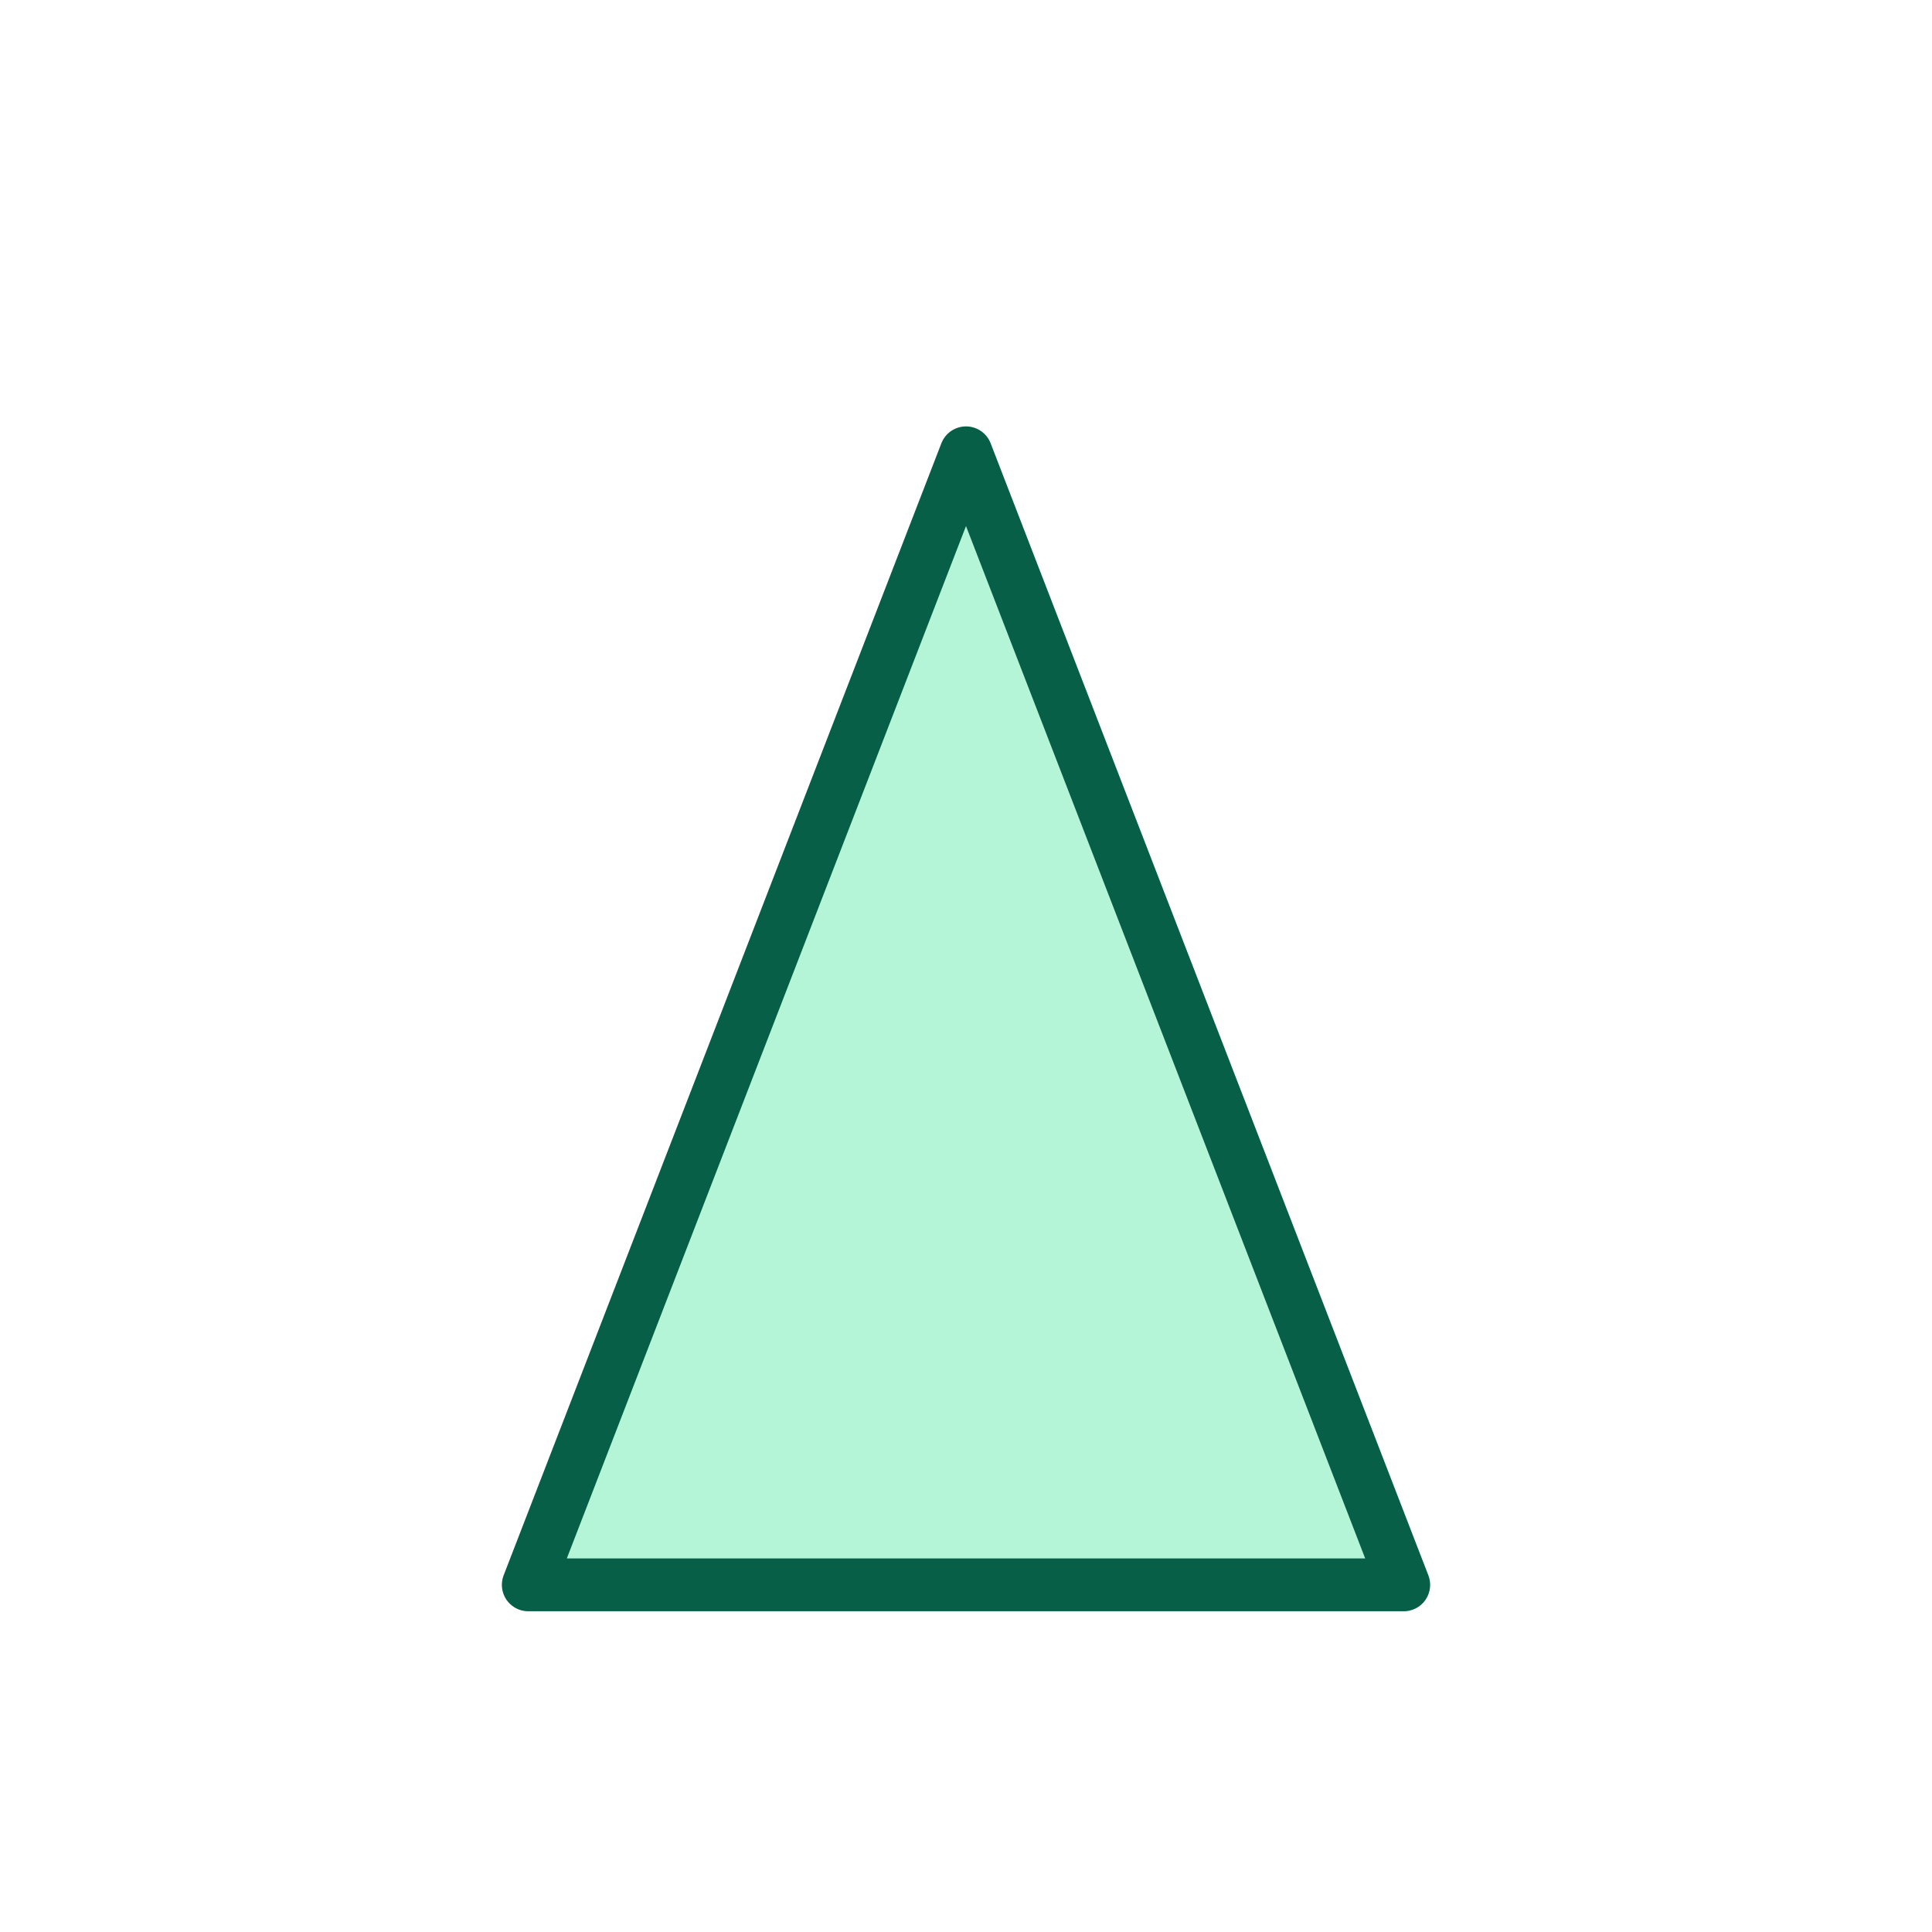
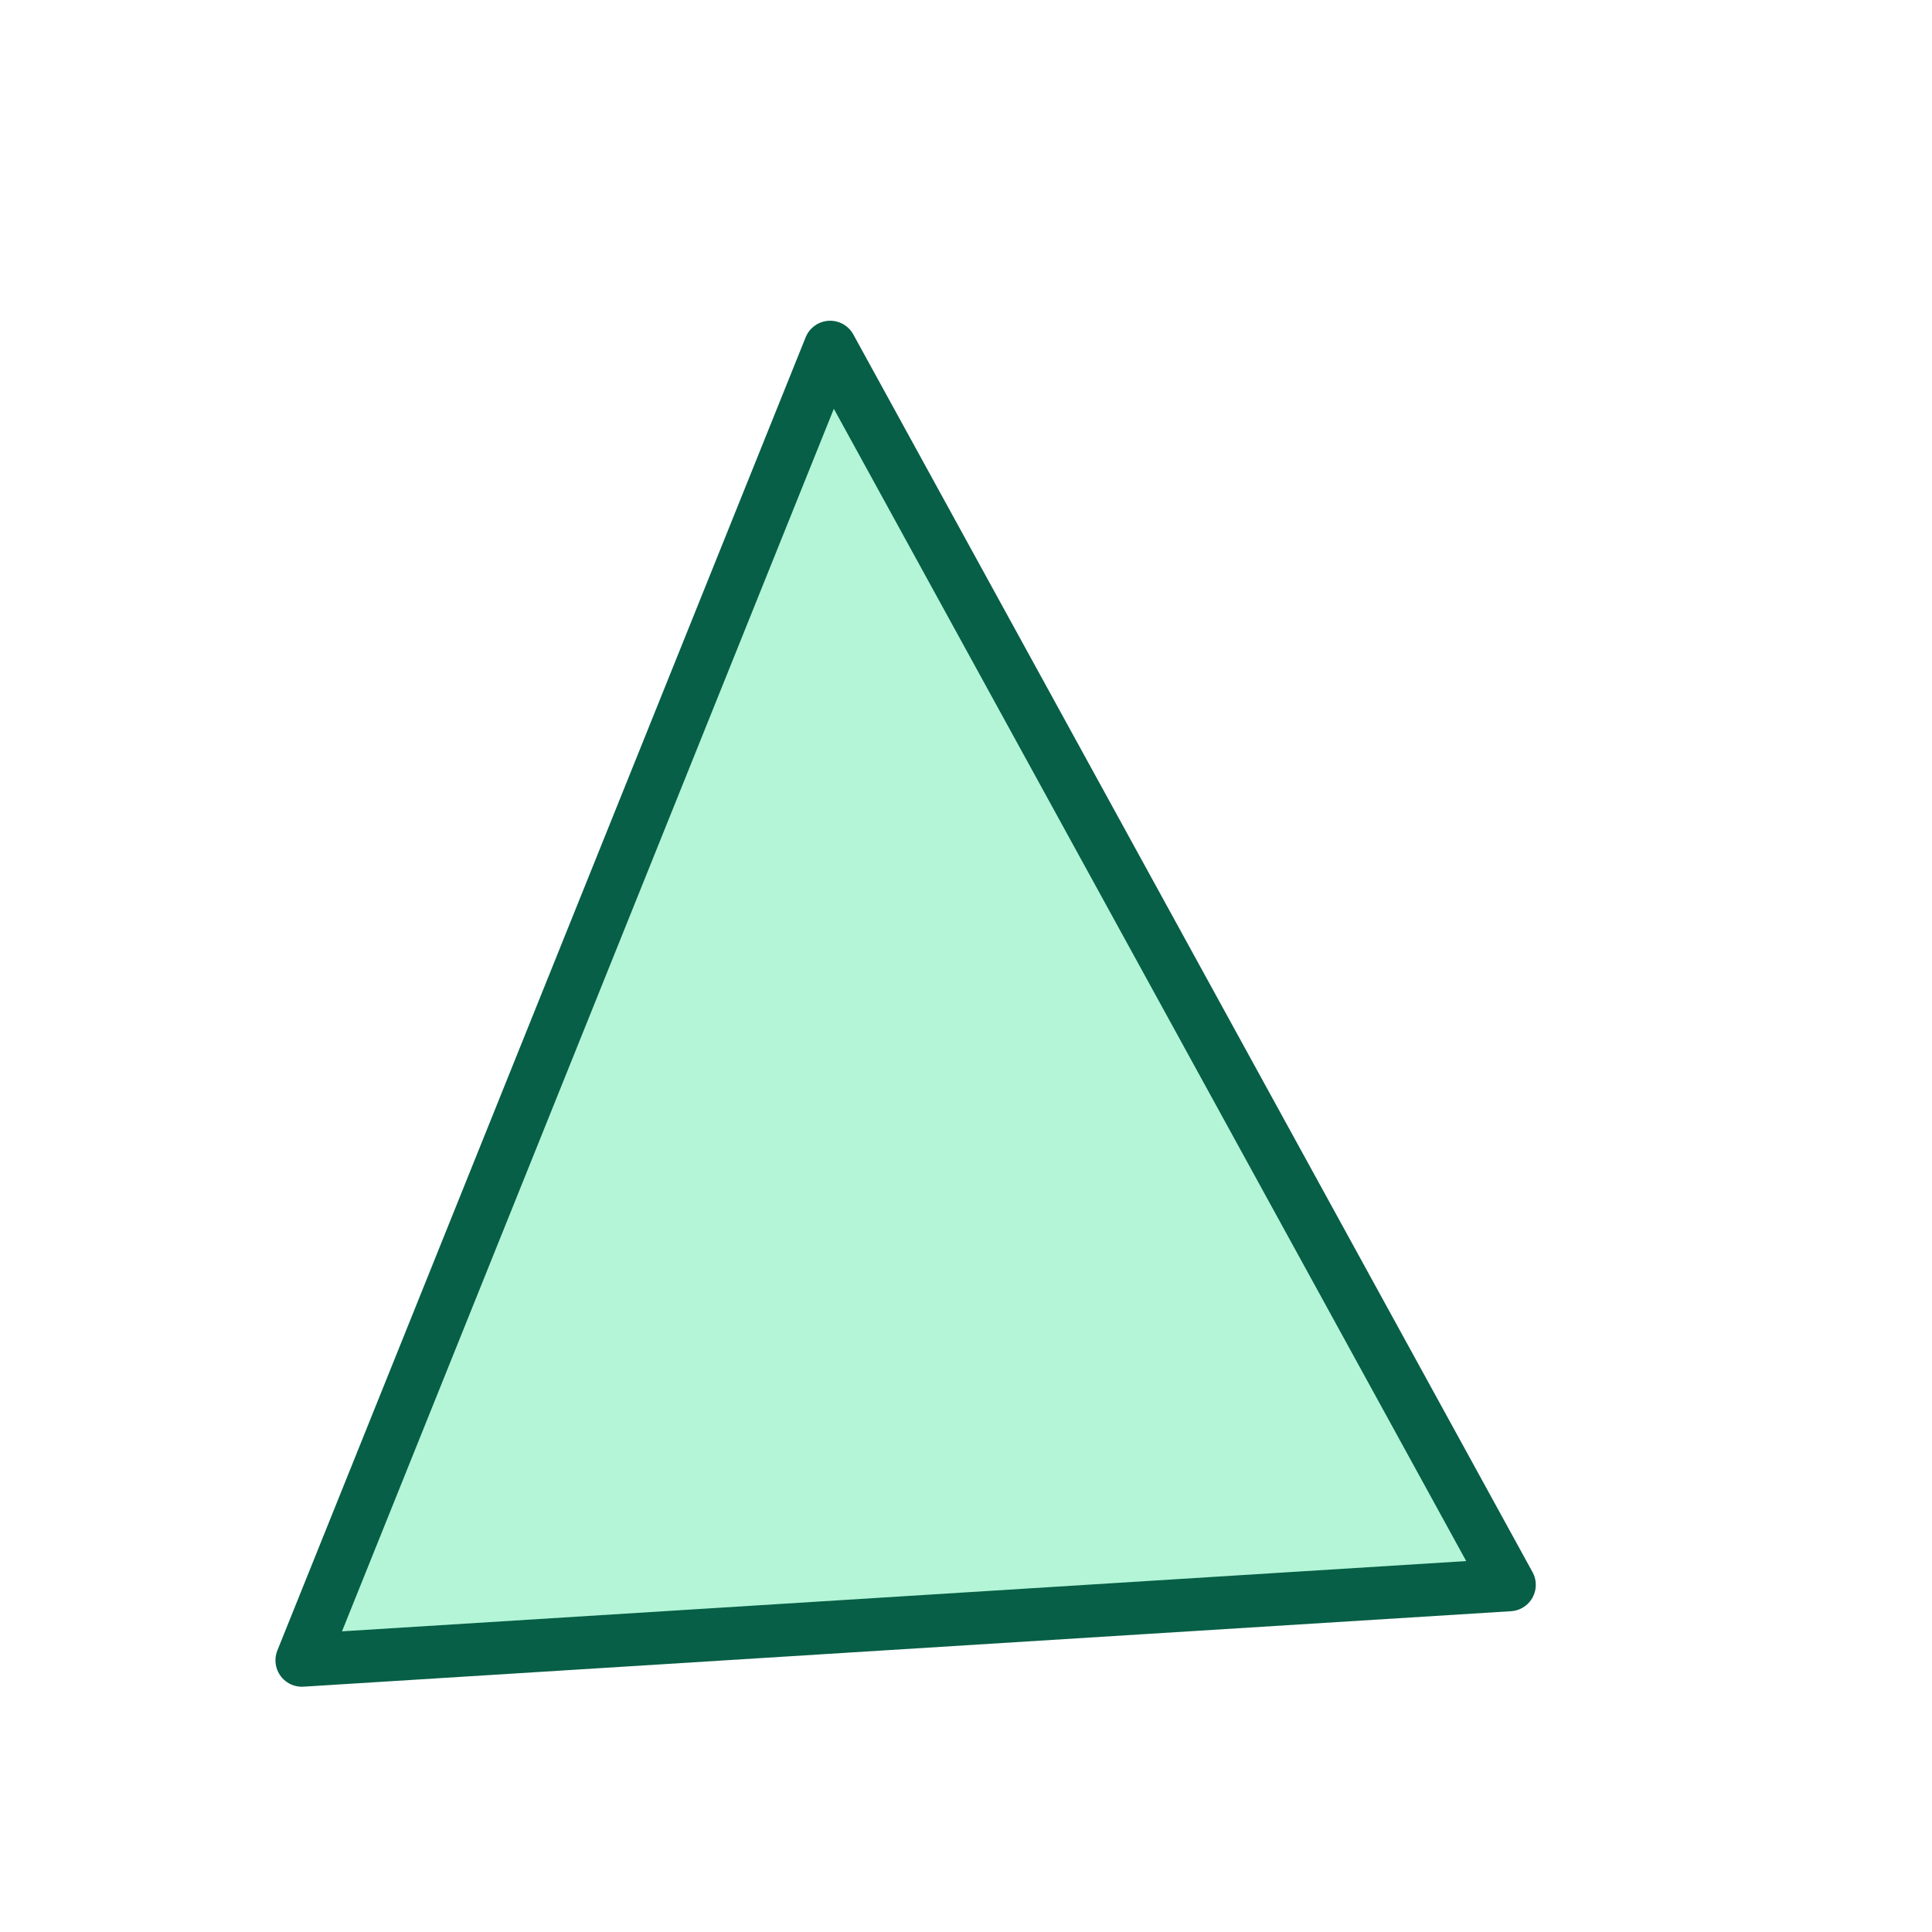
<svg xmlns="http://www.w3.org/2000/svg" width="512" height="512" viewBox="0 0 512 512">
  <rect width="512" height="512" fill="#ffffff" />
-   <polygon points="256,120 140,420 372,420" fill="#a7f3d0" fill-opacity="0.85" stroke="#065f46" stroke-width="14" stroke-linejoin="round" stroke-linecap="round" />
+   <polygon points="220,92 80,440 400,420" fill="#a7f3d0" fill-opacity="0.85" stroke="#065f46" stroke-width="14" stroke-linejoin="round" stroke-linecap="round" />
</svg>
